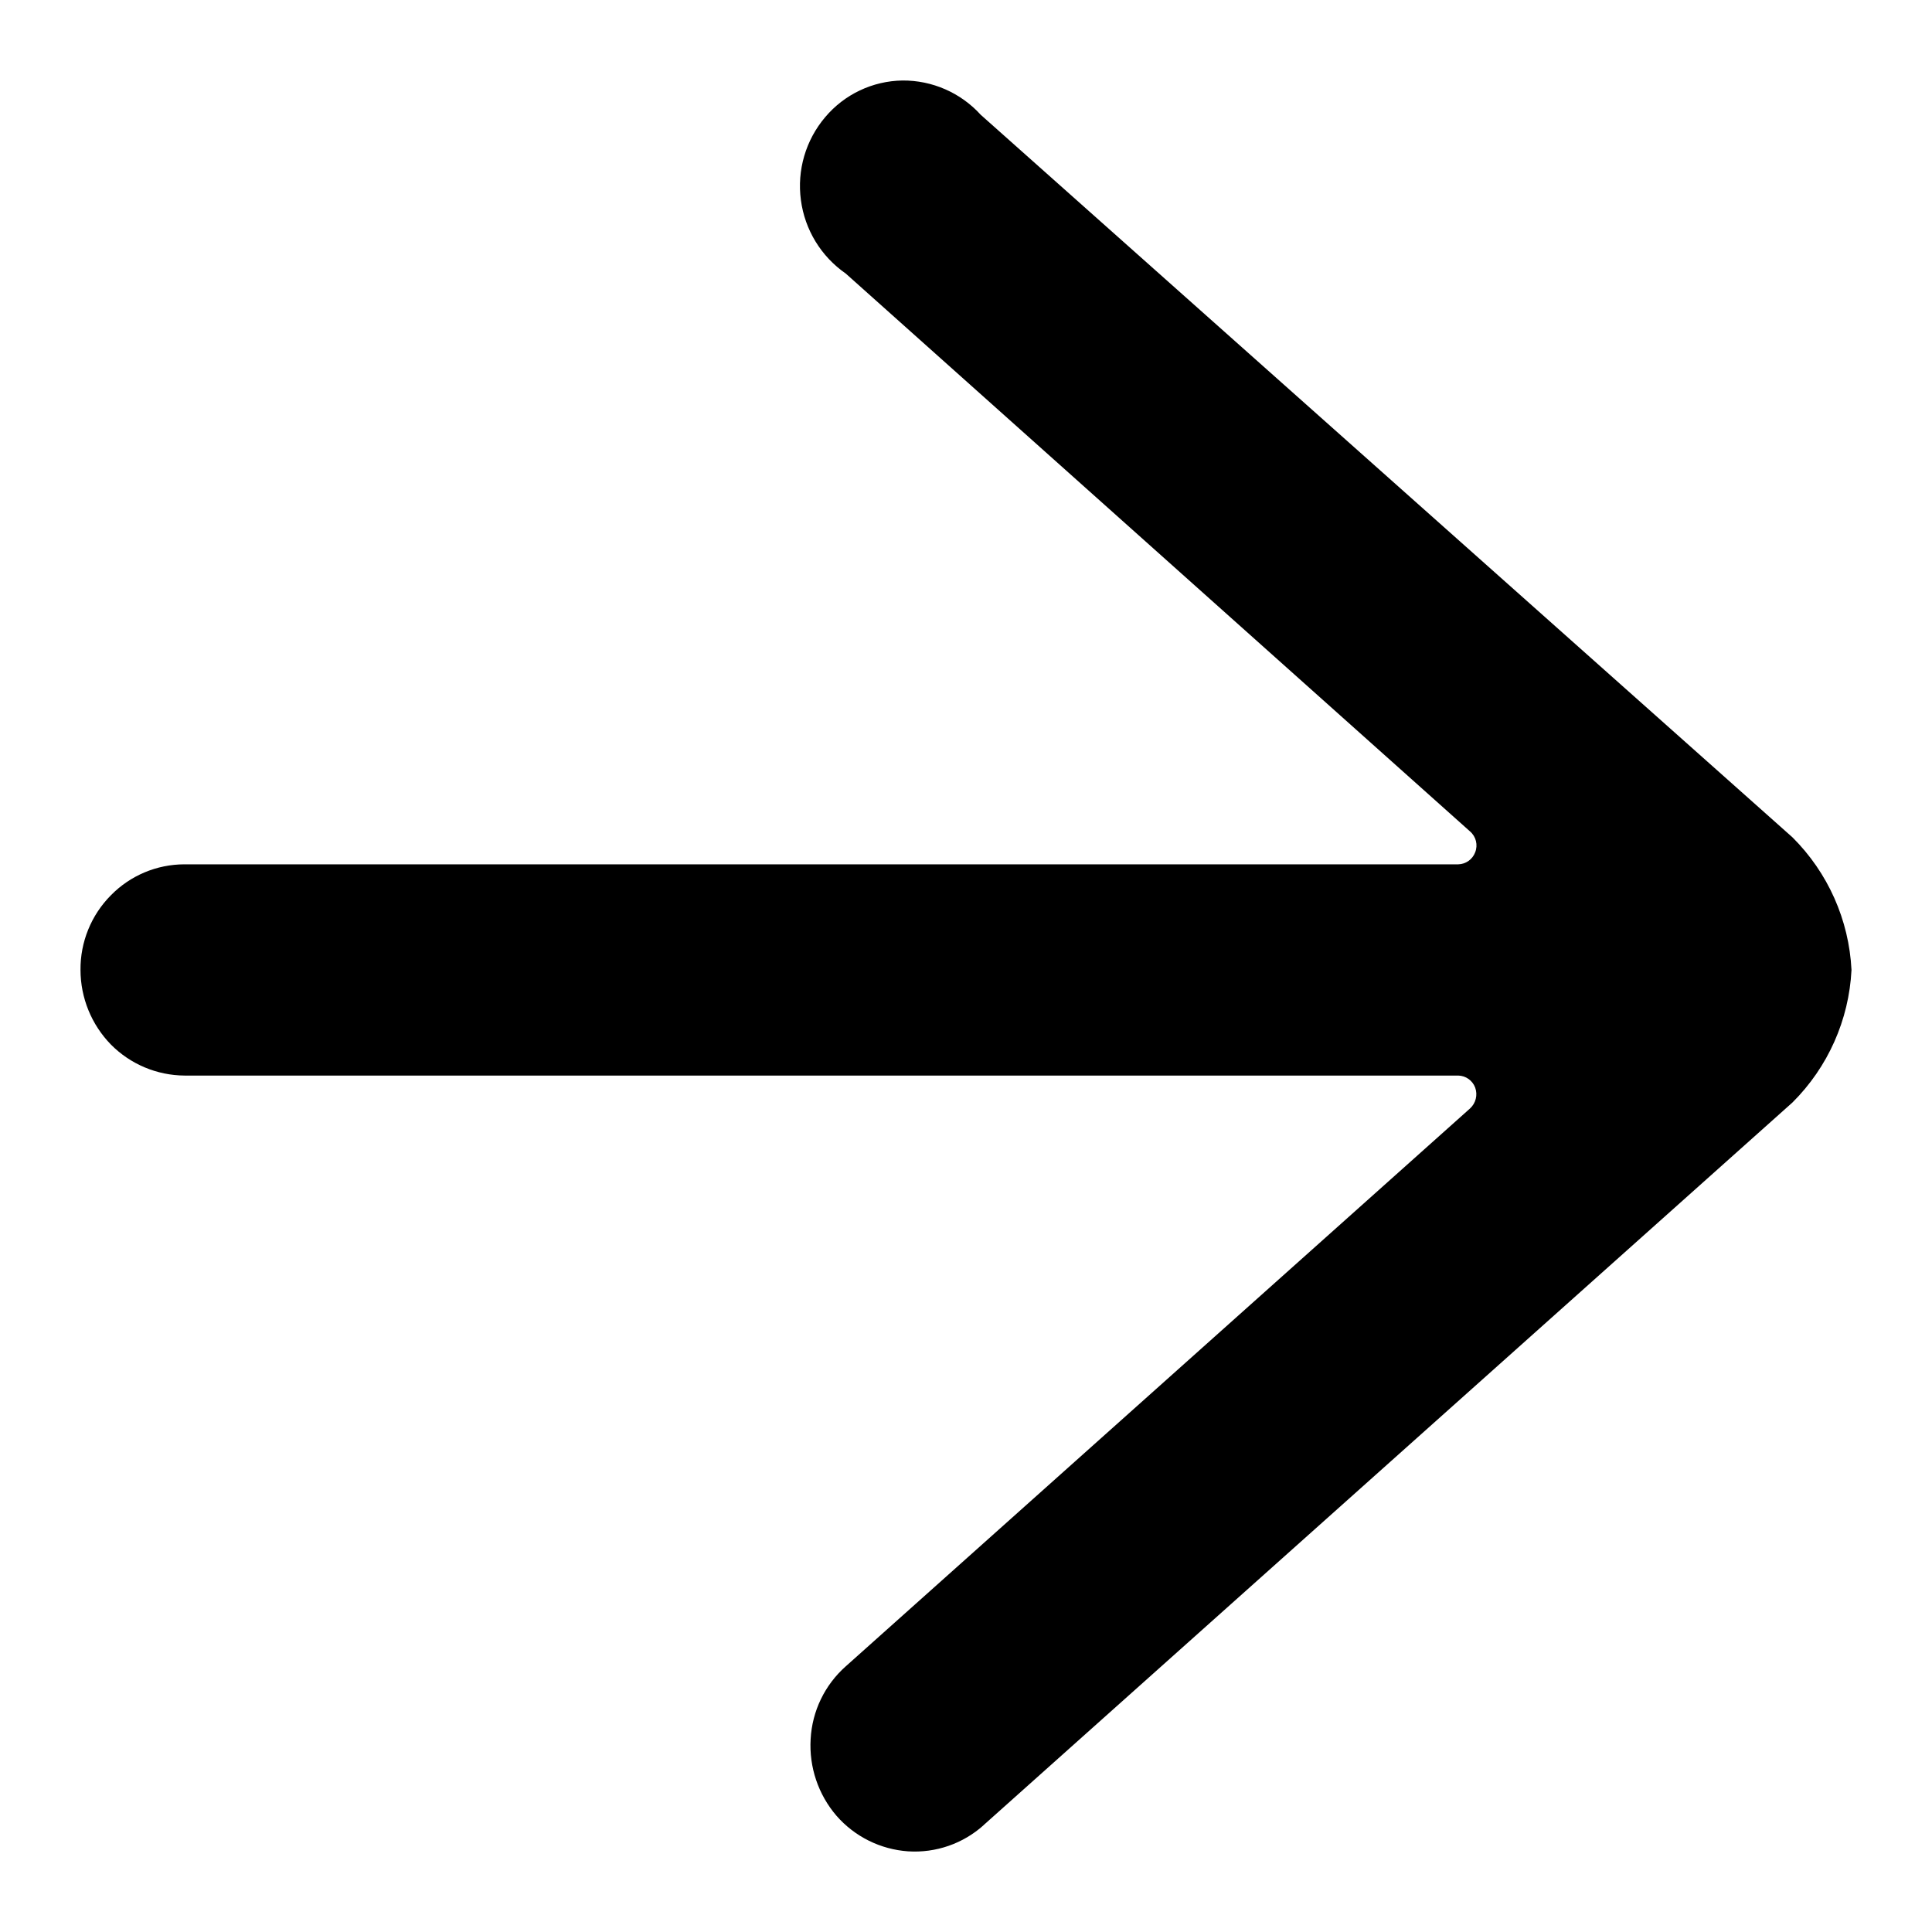
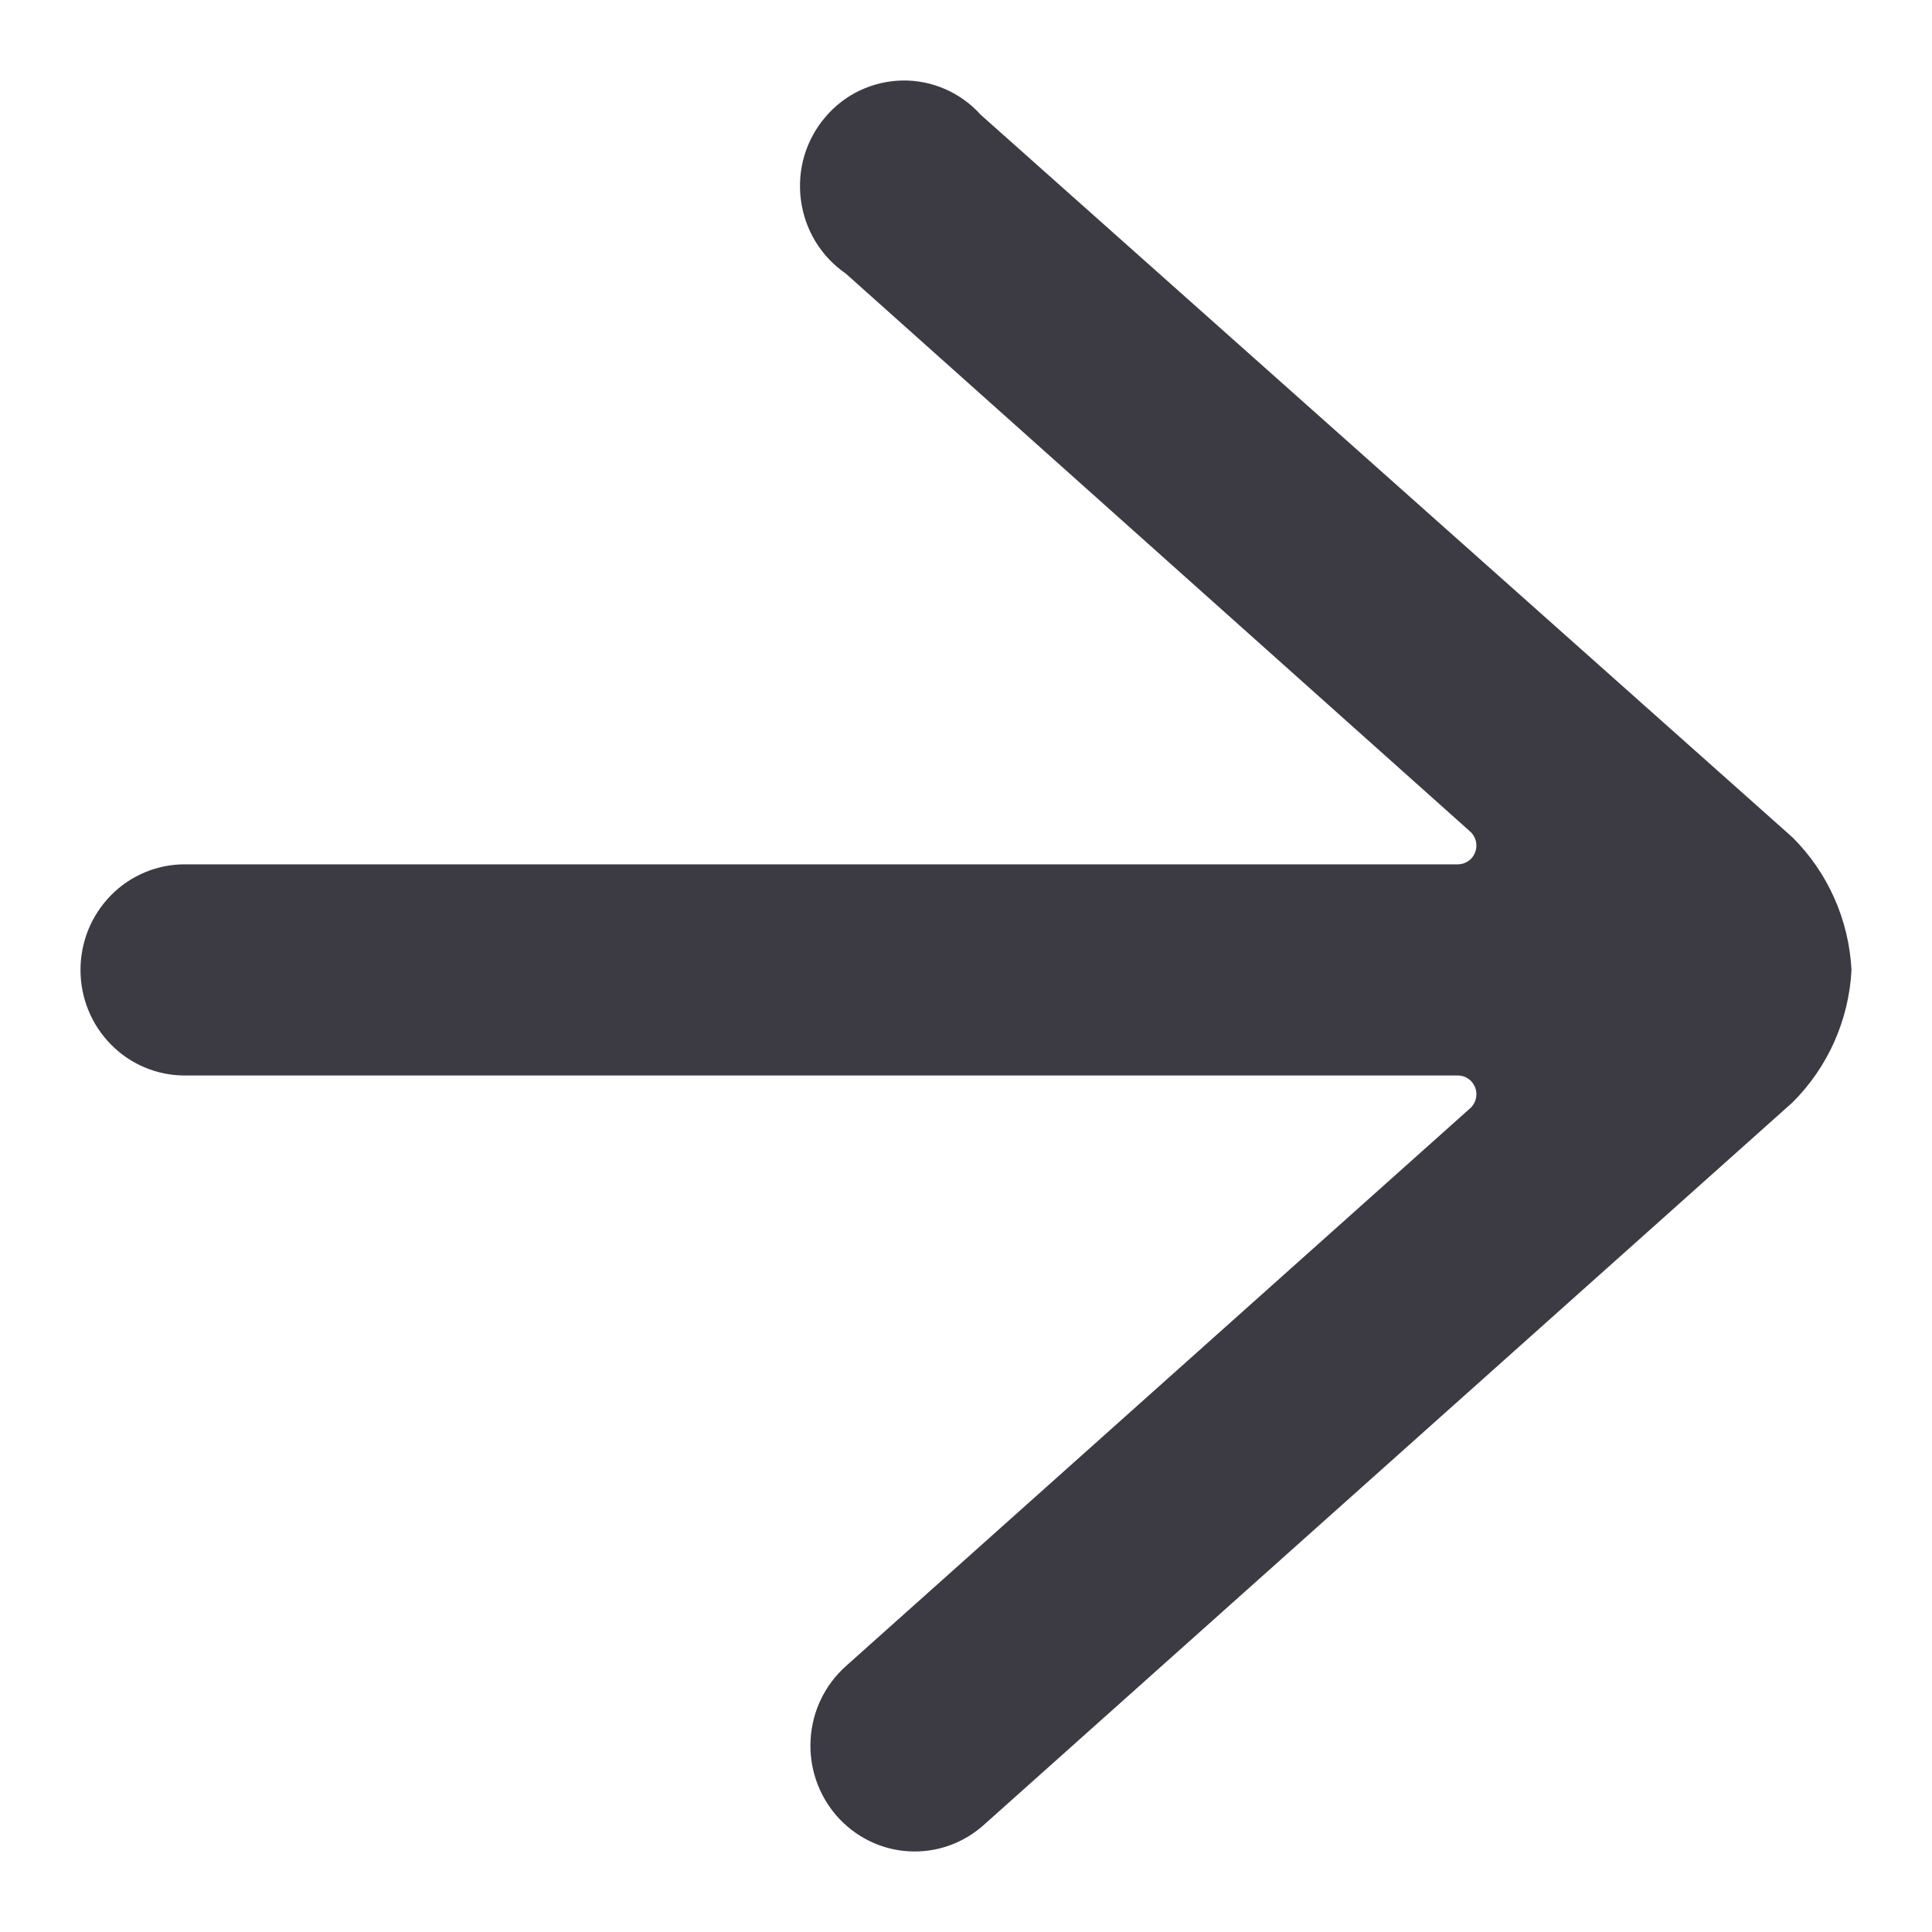
- <svg xmlns="http://www.w3.org/2000/svg" width="24" height="24" fill="none" viewBox="0 0 24 24">
-   <path fill="currentColor" d="m12.22 22.671 10.047-8.976A2.5 2.5 0 0 0 23 12.049a2.5 2.5 0 0 0-.733-1.647L12.183 1.426A1.3 1.3 0 0 0 11.211 1a1.28 1.28 0 0 0-.96.455 1.32 1.32 0 0 0-.302 1.03 1.32 1.32 0 0 0 .557.913l7.755 6.93a.23.23 0 0 1 .064.26.23.23 0 0 1-.21.149H2.291a1.28 1.28 0 0 0-.913.384A1.3 1.3 0 0 0 1 12.05a1.33 1.33 0 0 0 .379.927 1.3 1.3 0 0 0 .914.384h15.821a.23.23 0 0 1 .211.149.24.24 0 0 1-.064.26l-7.755 6.93a1.3 1.3 0 0 0-.436.904 1.34 1.34 0 0 0 .321.952 1.3 1.3 0 0 0 .89.442 1.28 1.28 0 0 0 .939-.326" />
+ <svg xmlns="http://www.w3.org/2000/svg" width="24" height="24" viewBox="0 0 24 24" fill="none">
+   <path d="M12.22 22.671L22.267 13.695C22.706 13.259 22.968 12.671 23 12.049C22.968 11.426 22.706 10.838 22.267 10.402L12.183 1.426C12.06 1.289 11.91 1.181 11.742 1.107C11.575 1.034 11.394 0.997 11.211 1C11.029 1.003 10.849 1.045 10.683 1.123C10.518 1.201 10.371 1.314 10.252 1.455C10.132 1.595 10.044 1.759 9.991 1.936C9.939 2.114 9.925 2.301 9.949 2.484C9.973 2.668 10.035 2.844 10.131 3.002C10.227 3.159 10.355 3.294 10.506 3.398L18.261 10.328C18.297 10.359 18.322 10.401 18.334 10.448C18.345 10.494 18.342 10.543 18.325 10.588C18.308 10.632 18.28 10.669 18.242 10.695C18.204 10.722 18.16 10.736 18.114 10.737L2.292 10.737C2.123 10.737 1.955 10.771 1.798 10.837C1.641 10.903 1.499 10.999 1.379 11.121C1.259 11.243 1.163 11.388 1.098 11.547C1.033 11.706 1 11.876 1 12.049C1 12.221 1.033 12.391 1.098 12.55C1.163 12.71 1.259 12.854 1.379 12.976C1.499 13.098 1.641 13.194 1.798 13.26C1.955 13.326 2.123 13.36 2.292 13.36L18.114 13.36C18.16 13.361 18.204 13.375 18.242 13.402C18.28 13.428 18.308 13.466 18.325 13.509C18.342 13.554 18.345 13.603 18.334 13.649C18.322 13.696 18.297 13.738 18.261 13.769L10.506 20.699C10.378 20.814 10.274 20.952 10.199 21.107C10.124 21.262 10.08 21.431 10.07 21.603C10.059 21.775 10.082 21.948 10.137 22.111C10.192 22.275 10.279 22.425 10.391 22.555C10.504 22.684 10.64 22.79 10.793 22.866C10.946 22.942 11.112 22.987 11.282 22.997C11.452 23.008 11.622 22.985 11.783 22.929C11.944 22.873 12.092 22.785 12.22 22.671Z" fill="#3C3B44" />
</svg>
